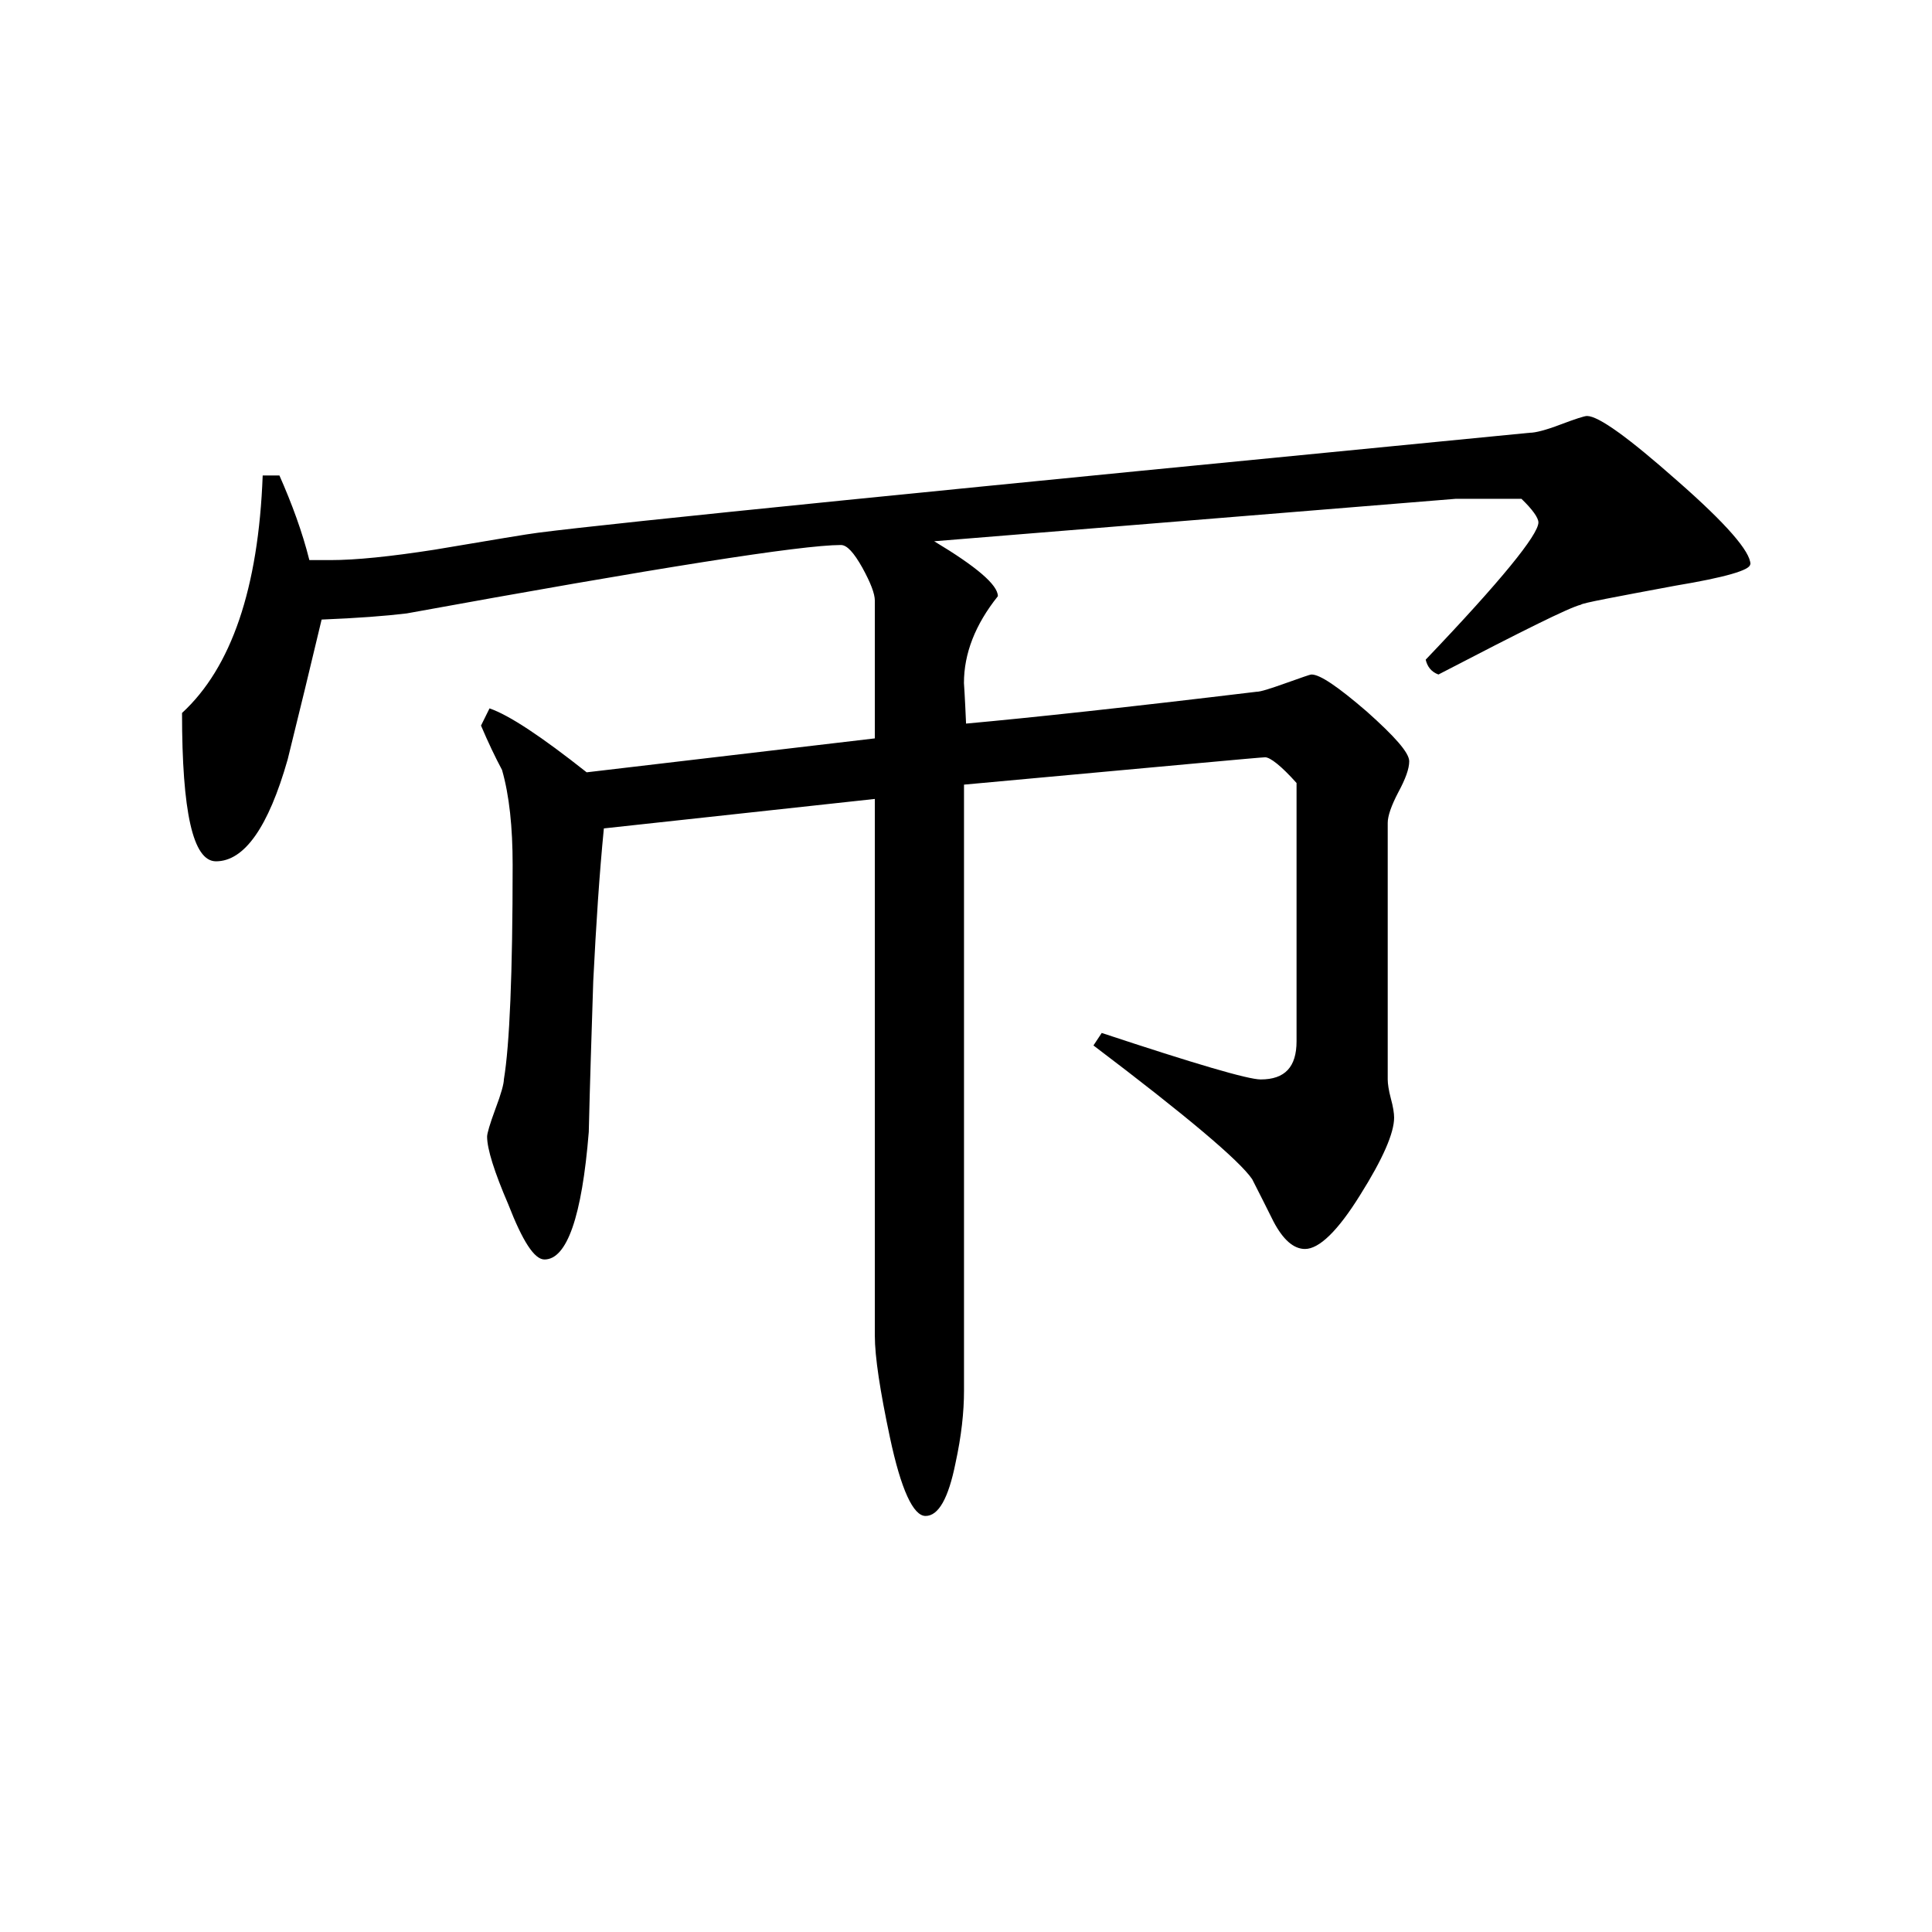
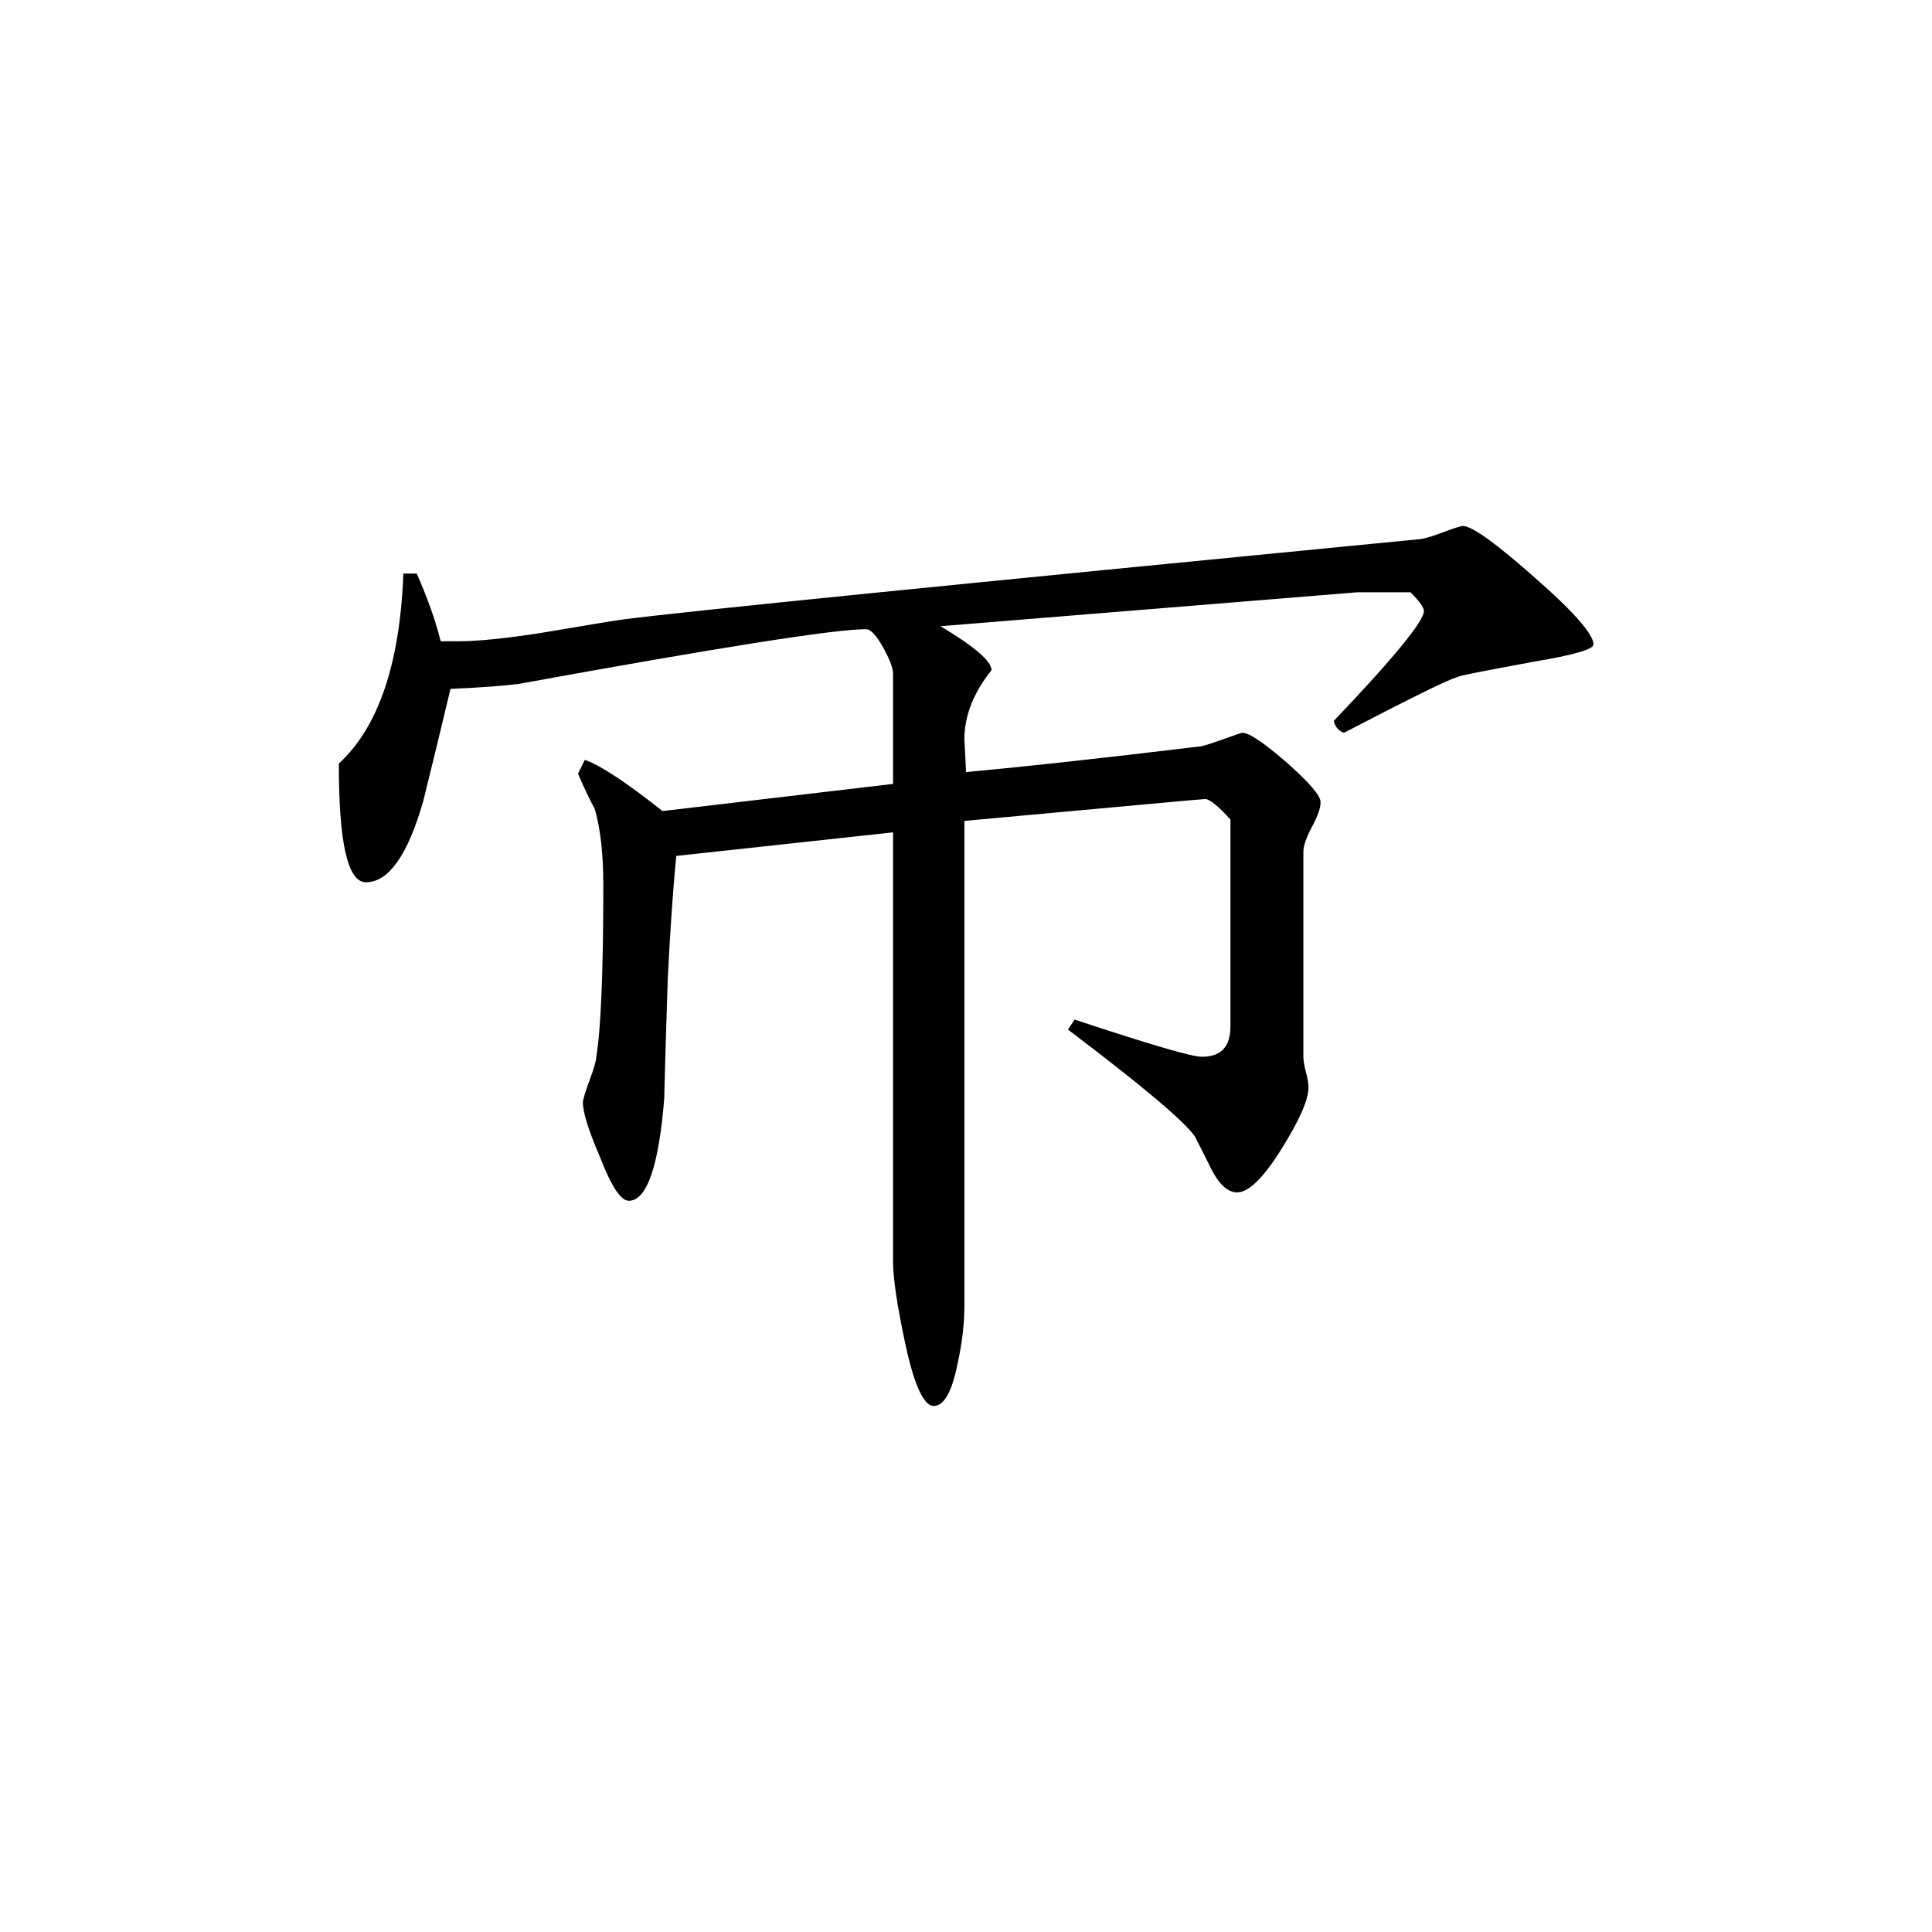
- <svg xmlns="http://www.w3.org/2000/svg" viewBox="4 4 32 32">
+ <svg xmlns="http://www.w3.org/2000/svg" viewBox="0 0 40 40">
  <path d="m32.988 13.348c0 .094-.41.215-1.234.352-1.023.191-1.551.289-1.57.316-.195.047-.977.438-2.359 1.156-.117-.043-.184-.129-.211-.246 1.246-1.305 1.867-2.07 1.867-2.273 0-.074-.094-.211-.281-.391-.727 0-1.09 0-1.09 0l-8.637.703c.703.422 1.055.723 1.055.91-.375.469-.562.949-.562 1.438 0 0 .016.223.035.672 1.078-.098 2.676-.27 4.809-.527.07 0 .227-.051.492-.145.258-.09.391-.141.422-.141.141 0 .438.203.914.613.469.418.703.684.703.824 0 .125-.062.293-.18.512-.117.223-.176.395-.176.508v4.25c0 .07.016.18.051.312.039.141.055.25.055.32 0 .254-.184.68-.562 1.281-.371.598-.68.895-.914.895-.188 0-.363-.152-.523-.457-.117-.234-.234-.469-.352-.699-.211-.309-1.086-1.047-2.629-2.215l.137-.207c1.547.512 2.422.77 2.633.77.402 0 .594-.207.594-.633v-4.277c-.254-.285-.438-.426-.52-.426-.074 0-1.738.156-4.988.453v10.039c0 .352-.043.75-.141 1.199-.117.582-.281.875-.496.875-.203 0-.406-.434-.59-1.301-.164-.773-.25-1.336-.25-1.684v-8.891l-4.488.488c-.074.75-.129 1.59-.176 2.531-.027.844-.055 1.68-.074 2.496-.113 1.406-.363 2.113-.734 2.113-.168 0-.363-.305-.598-.91-.234-.543-.352-.922-.352-1.125 0-.051.043-.203.137-.457.098-.258.141-.422.141-.492.094-.562.145-1.75.145-3.551 0-.625-.055-1.152-.176-1.574-.113-.211-.23-.457-.348-.734l.141-.285c.328.113.863.469 1.609 1.059l4.773-.562v-2.281c0-.117-.07-.297-.207-.547-.141-.25-.254-.375-.355-.375-.656 0-3.051.379-7.191 1.133-.355.043-.816.078-1.41.102-.184.773-.371 1.547-.562 2.316-.32 1.125-.719 1.688-1.188 1.688-.383 0-.562-.824-.562-2.457.816-.75 1.266-2.062 1.336-3.934h.277c.207.469.379.934.496 1.402h.348c.422 0 .996-.059 1.723-.172.977-.164 1.555-.262 1.715-.281 1.293-.168 6.766-.715 16.426-1.656.094 0 .266-.043.512-.137.25-.094.395-.141.438-.141.191 0 .688.359 1.496 1.074.812.711 1.211 1.172 1.211 1.383zm0 0" />
</svg>
